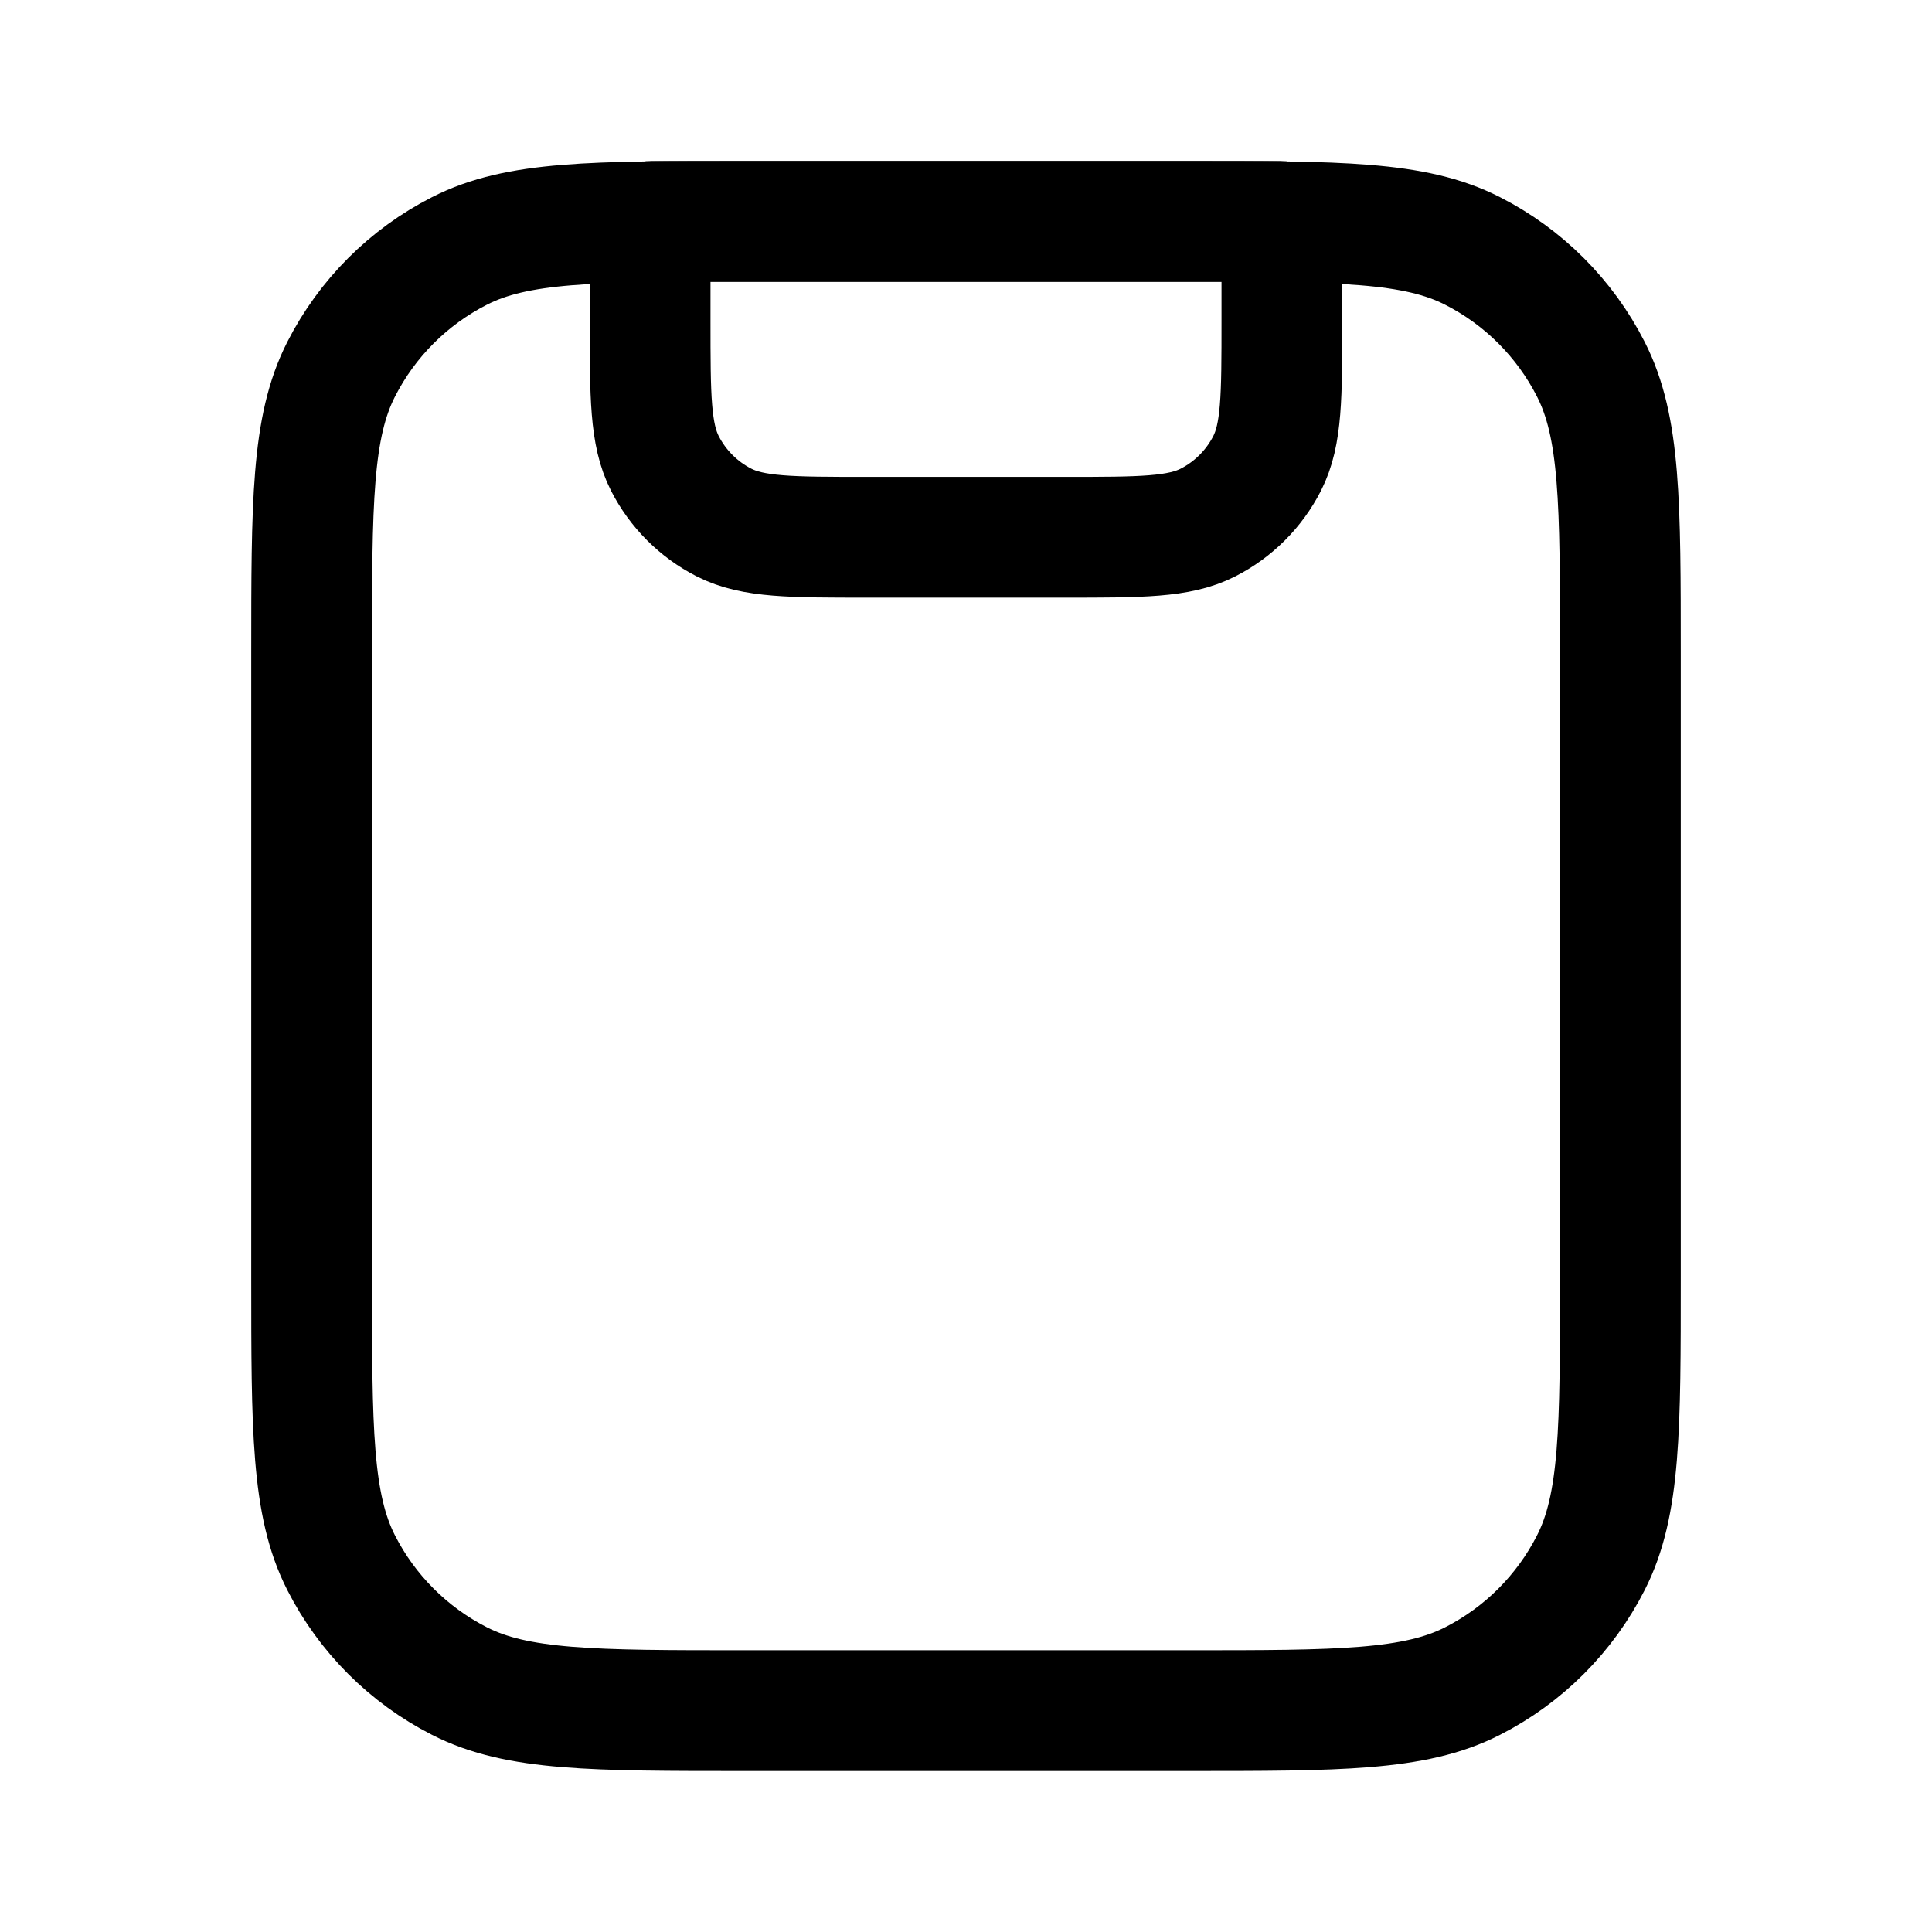
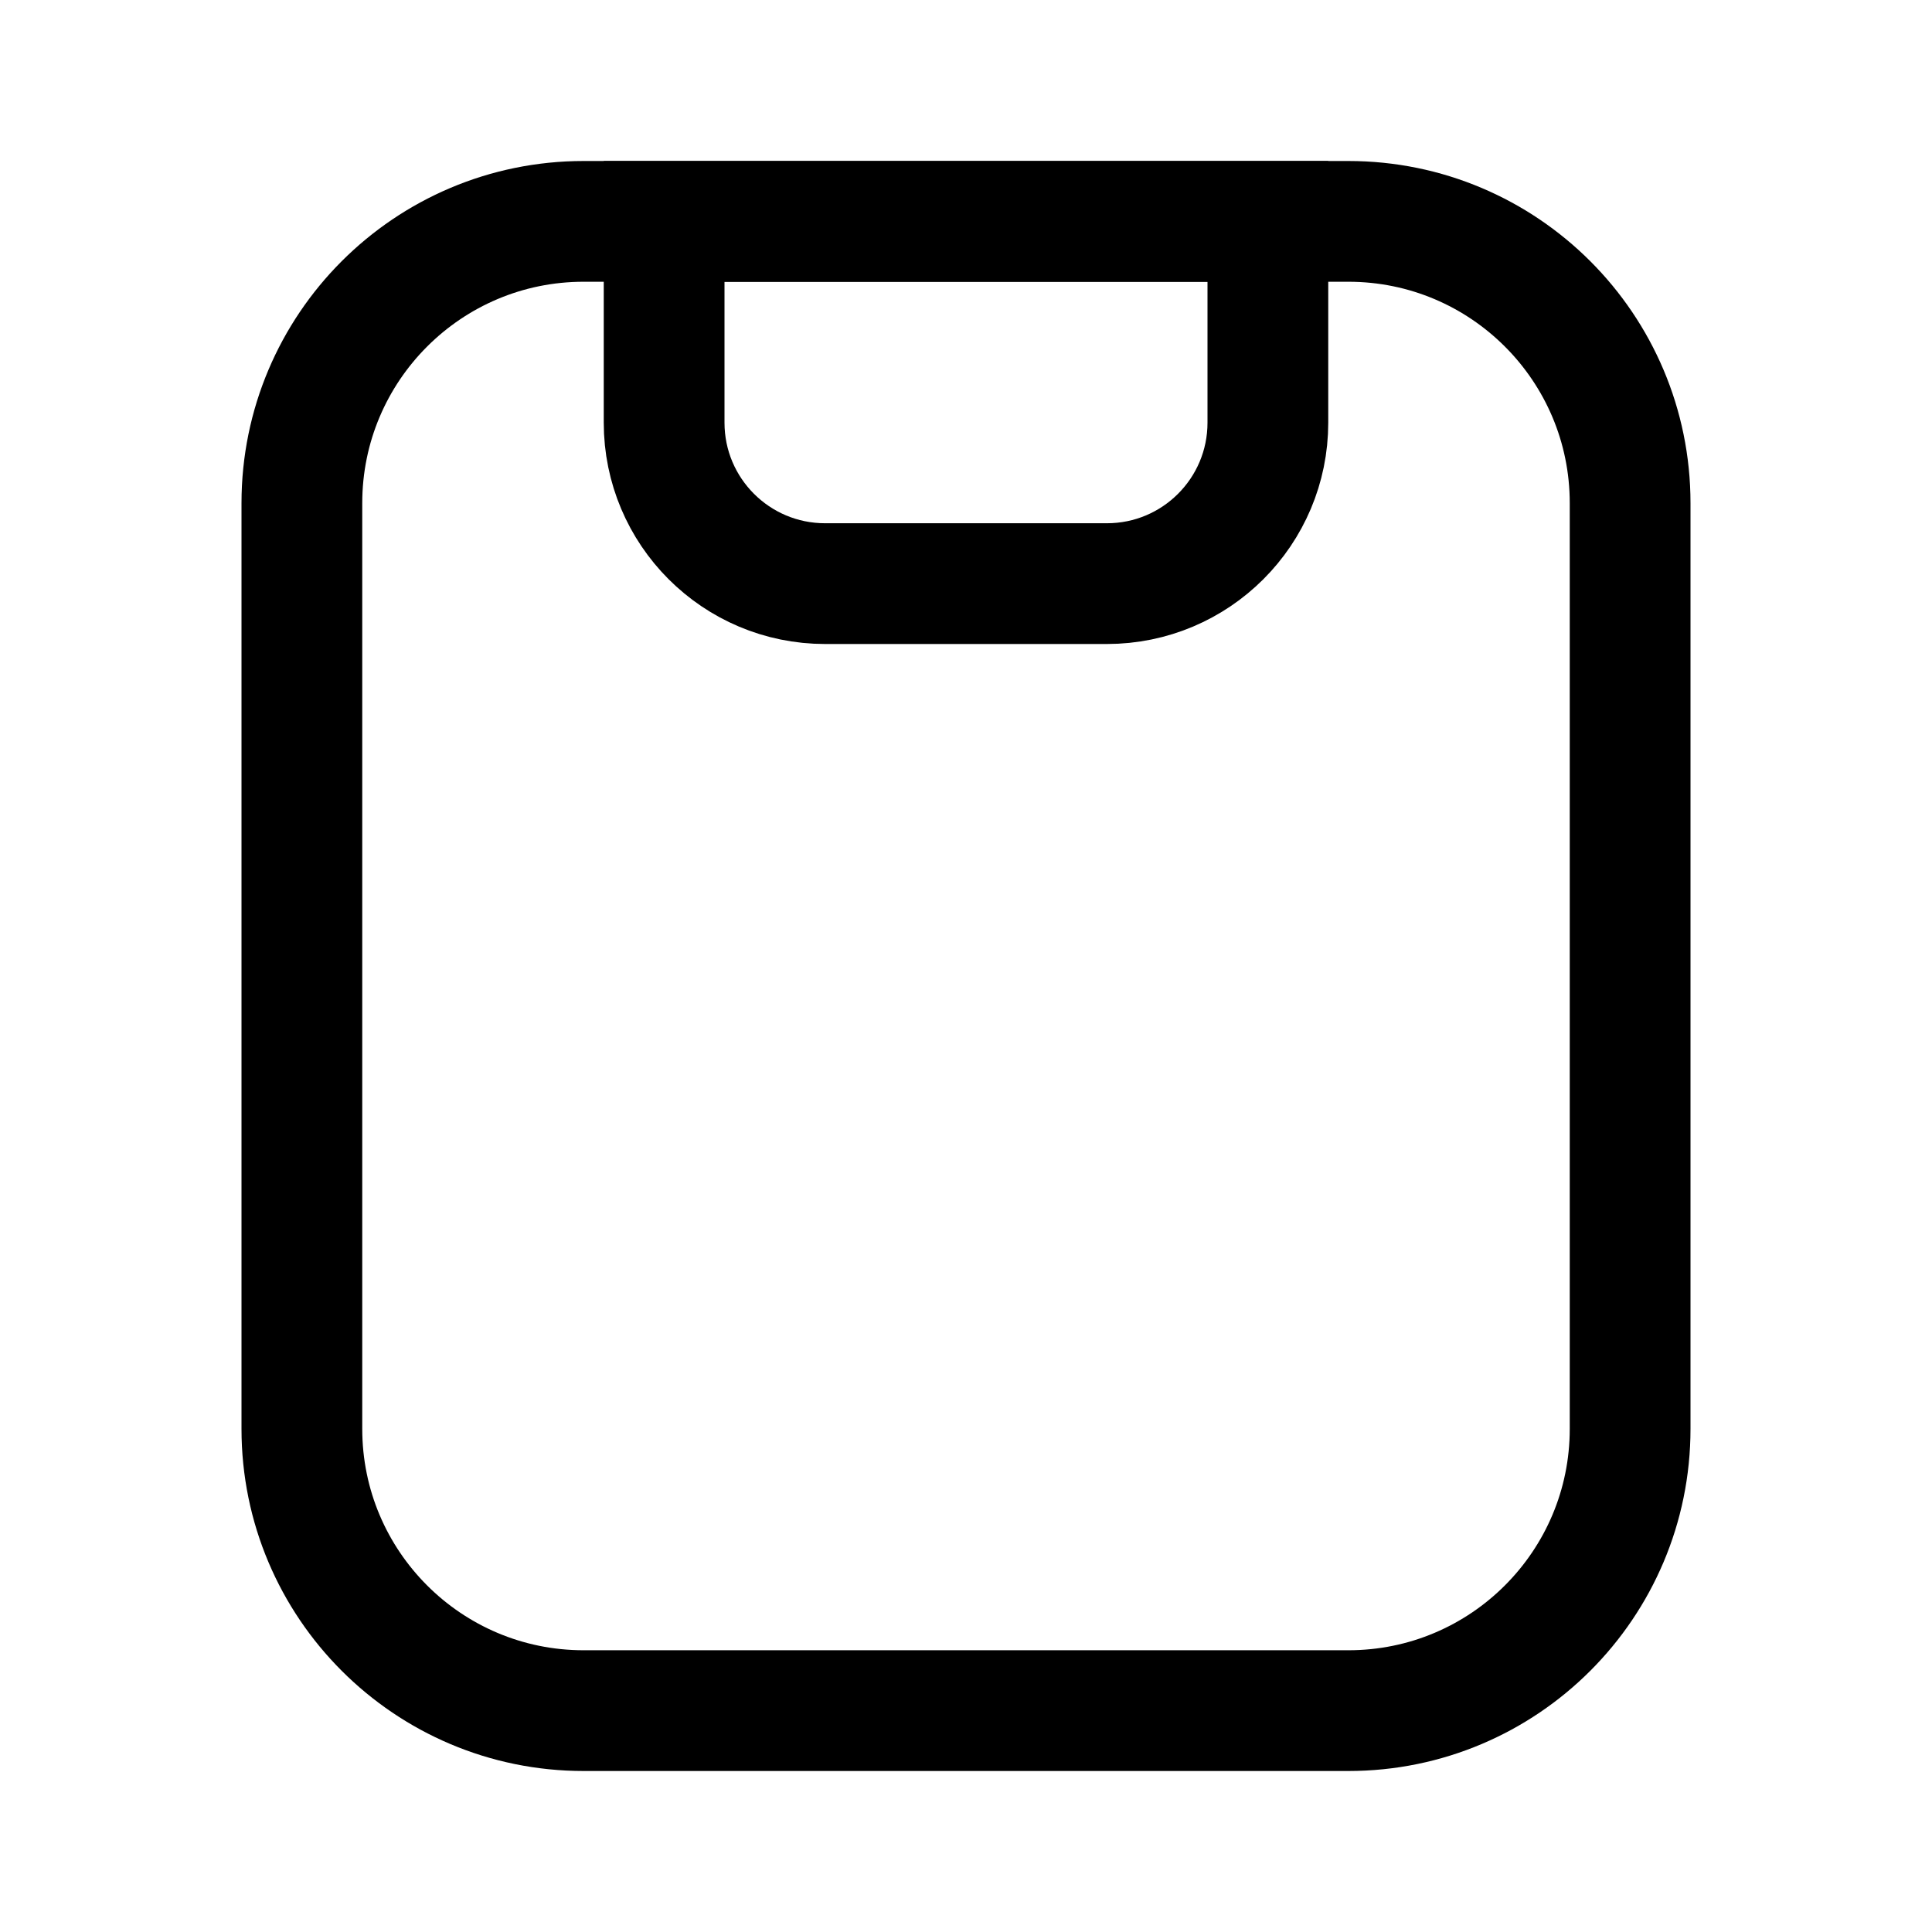
<svg xmlns="http://www.w3.org/2000/svg" width="24" height="24" viewBox="0 0 24 24" fill="none">
-   <path d="M20.129 15.868V8.132C20.129 6.248 20.129 5.306 19.762 4.587C19.44 3.954 18.925 3.439 18.292 3.117C17.573 2.75 16.631 2.75 14.747 2.75H9.253C7.369 2.75 6.427 2.75 5.708 3.117C5.075 3.439 4.56 3.954 4.238 4.587C3.871 5.306 3.871 6.248 3.871 8.132V15.868C3.871 17.752 3.871 18.694 4.238 19.413C4.56 20.046 5.075 20.561 5.708 20.883C6.427 21.25 7.369 21.25 9.253 21.25H14.747C16.631 21.25 17.573 21.25 18.292 20.883C18.925 20.561 19.44 20.046 19.762 19.413C20.129 18.694 20.129 17.752 20.129 15.868Z" stroke="currentColor" stroke-width="1.5" stroke-linecap="round" stroke-linejoin="round" />
-   <path d="M8.076 2.776C8.076 2.767 8.076 2.763 8.077 2.759C8.079 2.756 8.081 2.753 8.084 2.752C8.087 2.75 8.092 2.75 8.1 2.75H15.9C15.908 2.75 15.913 2.75 15.916 2.752C15.919 2.753 15.921 2.756 15.923 2.759C15.924 2.763 15.924 2.767 15.924 2.776V3.983C15.924 4.925 15.924 5.396 15.741 5.756C15.58 6.072 15.322 6.33 15.006 6.491C14.646 6.674 14.175 6.674 13.233 6.674H10.767C9.825 6.674 9.354 6.674 8.994 6.491C8.678 6.33 8.42 6.072 8.259 5.756C8.076 5.396 8.076 4.925 8.076 3.983V2.776Z" stroke="currentColor" stroke-width="1.5" stroke-linecap="round" stroke-linejoin="round" />
+   <rect x="3.75" y="2.75" width="16.5" height="18.5" rx="3.5" stroke="currentColor" stroke-width="1.5" />
+   <path d="M8.25 2.75H15.75V5.25C15.75 6.355 14.855 7.25 13.75 7.25H10.25C9.145 7.25 8.25 6.355 8.25 5.25V2.75Z" stroke="currentColor" stroke-width="1.5" />
</svg>
